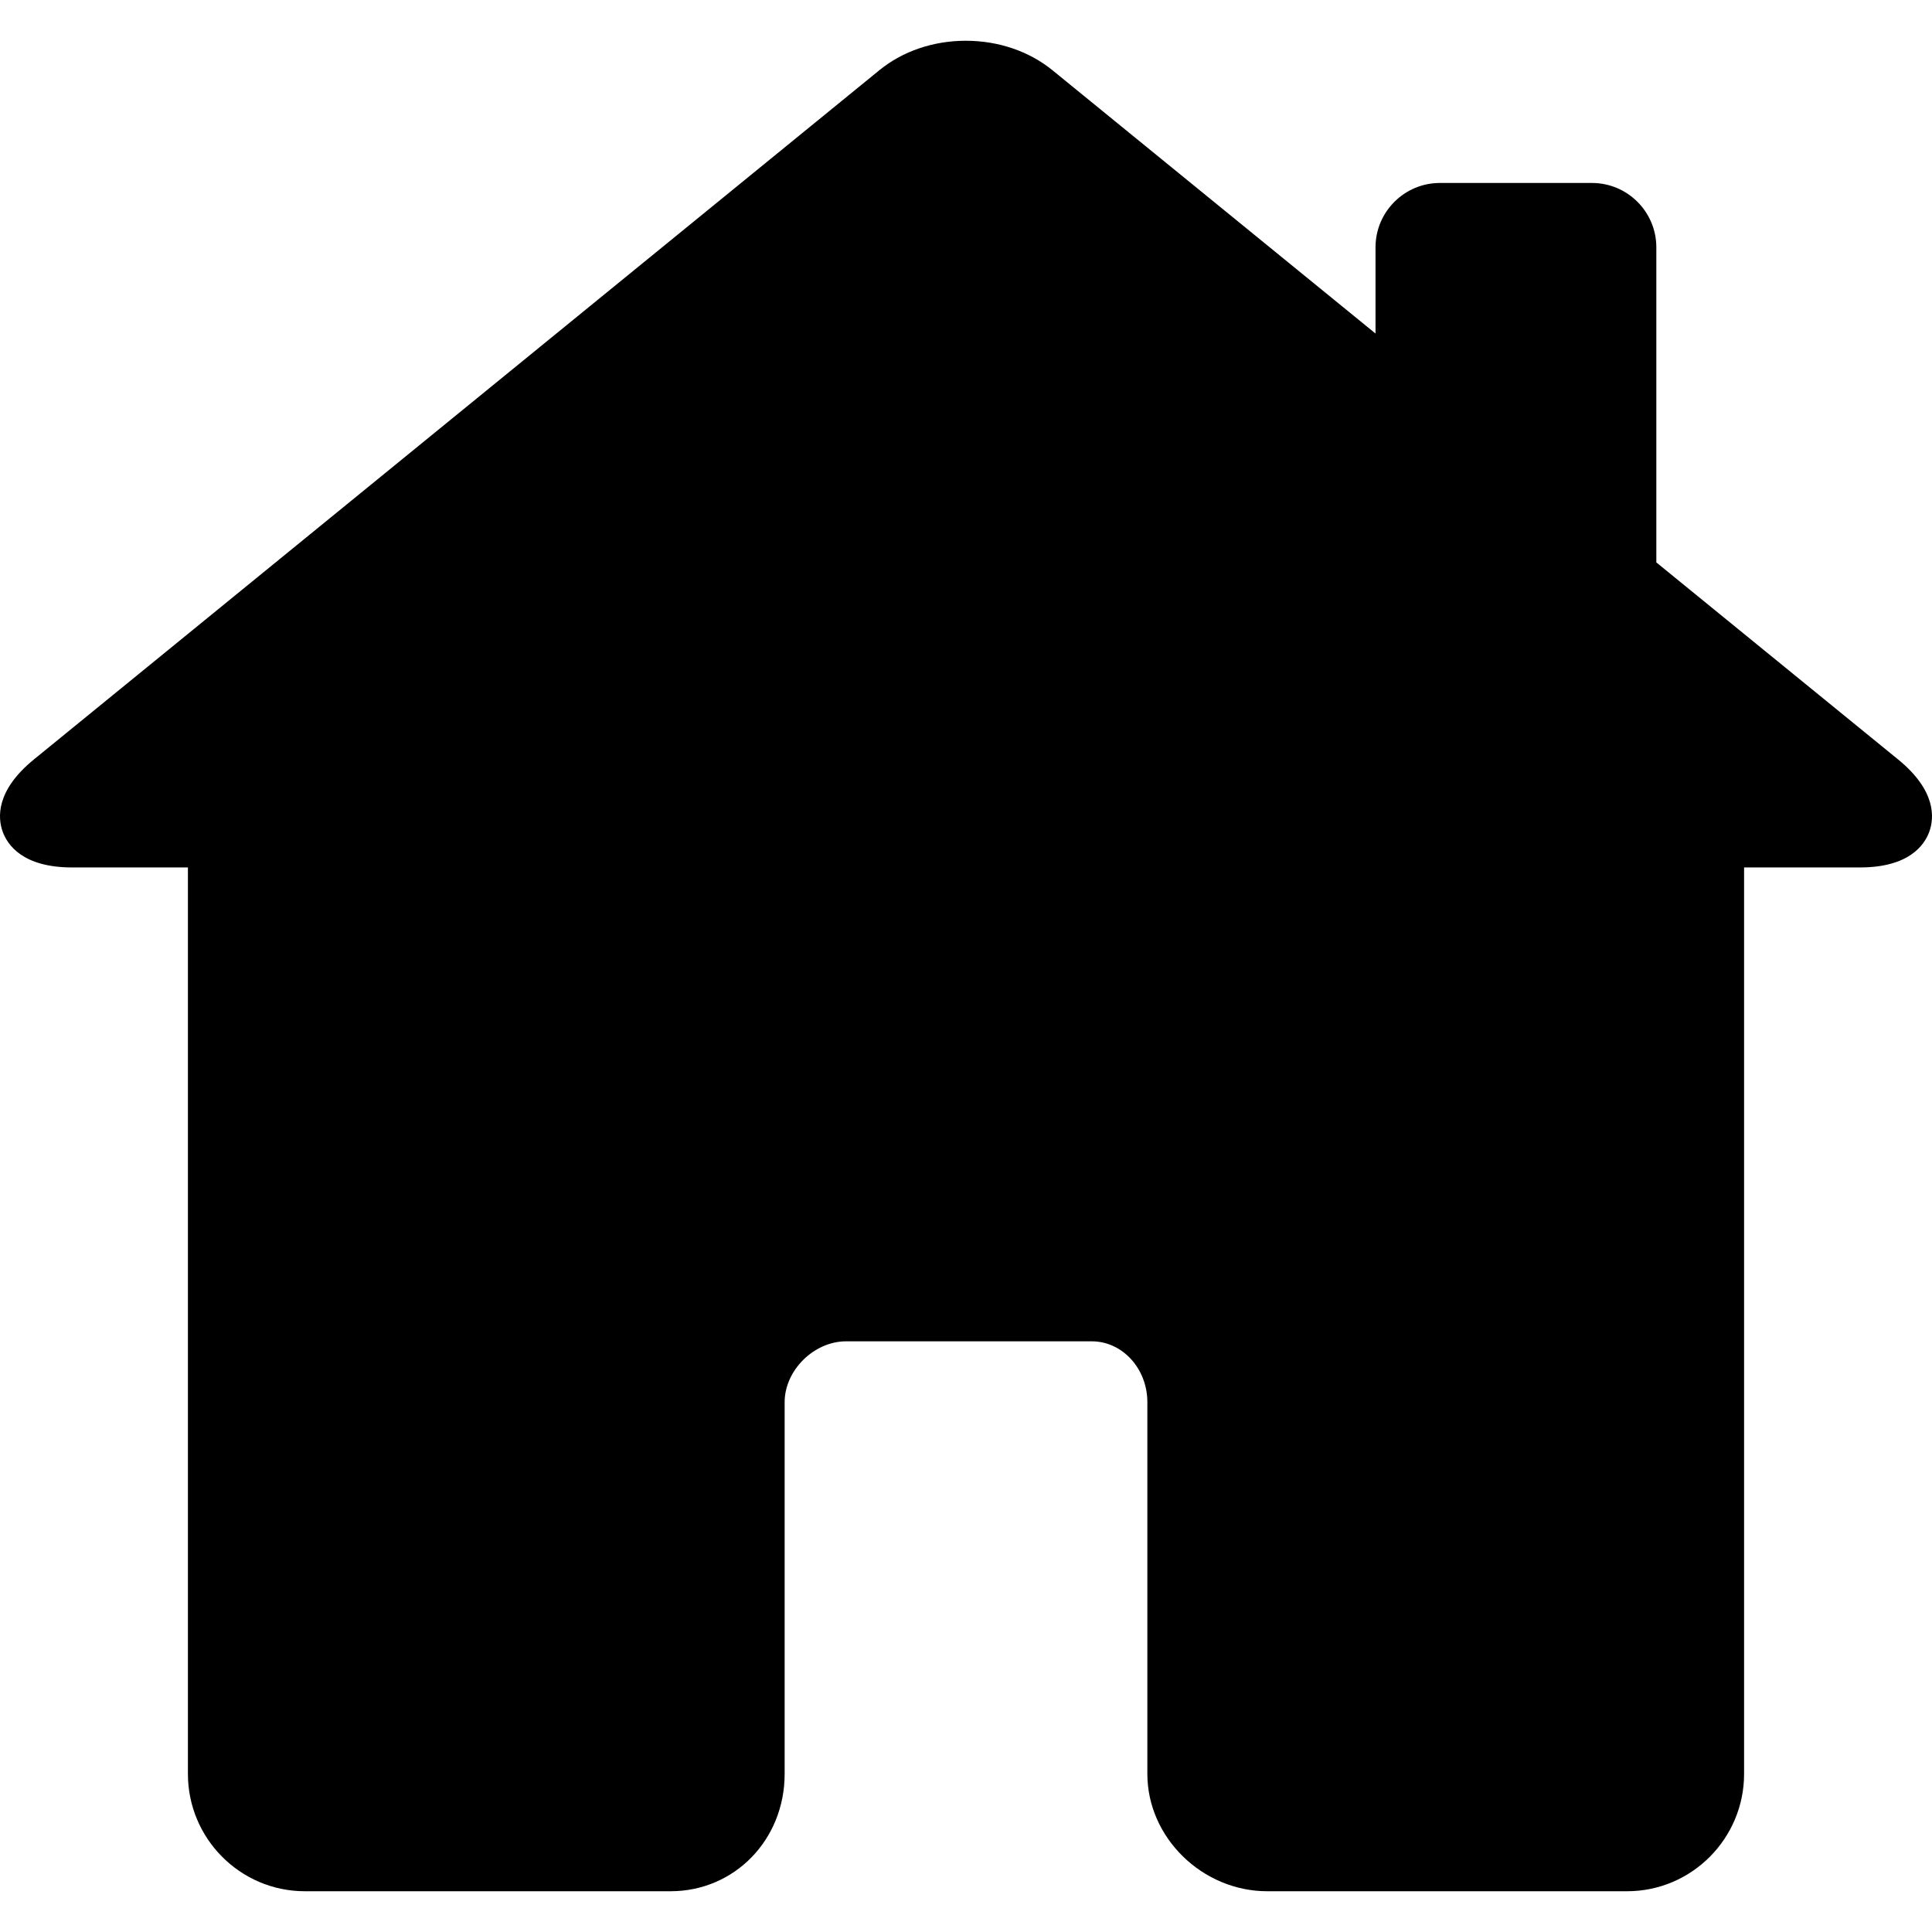
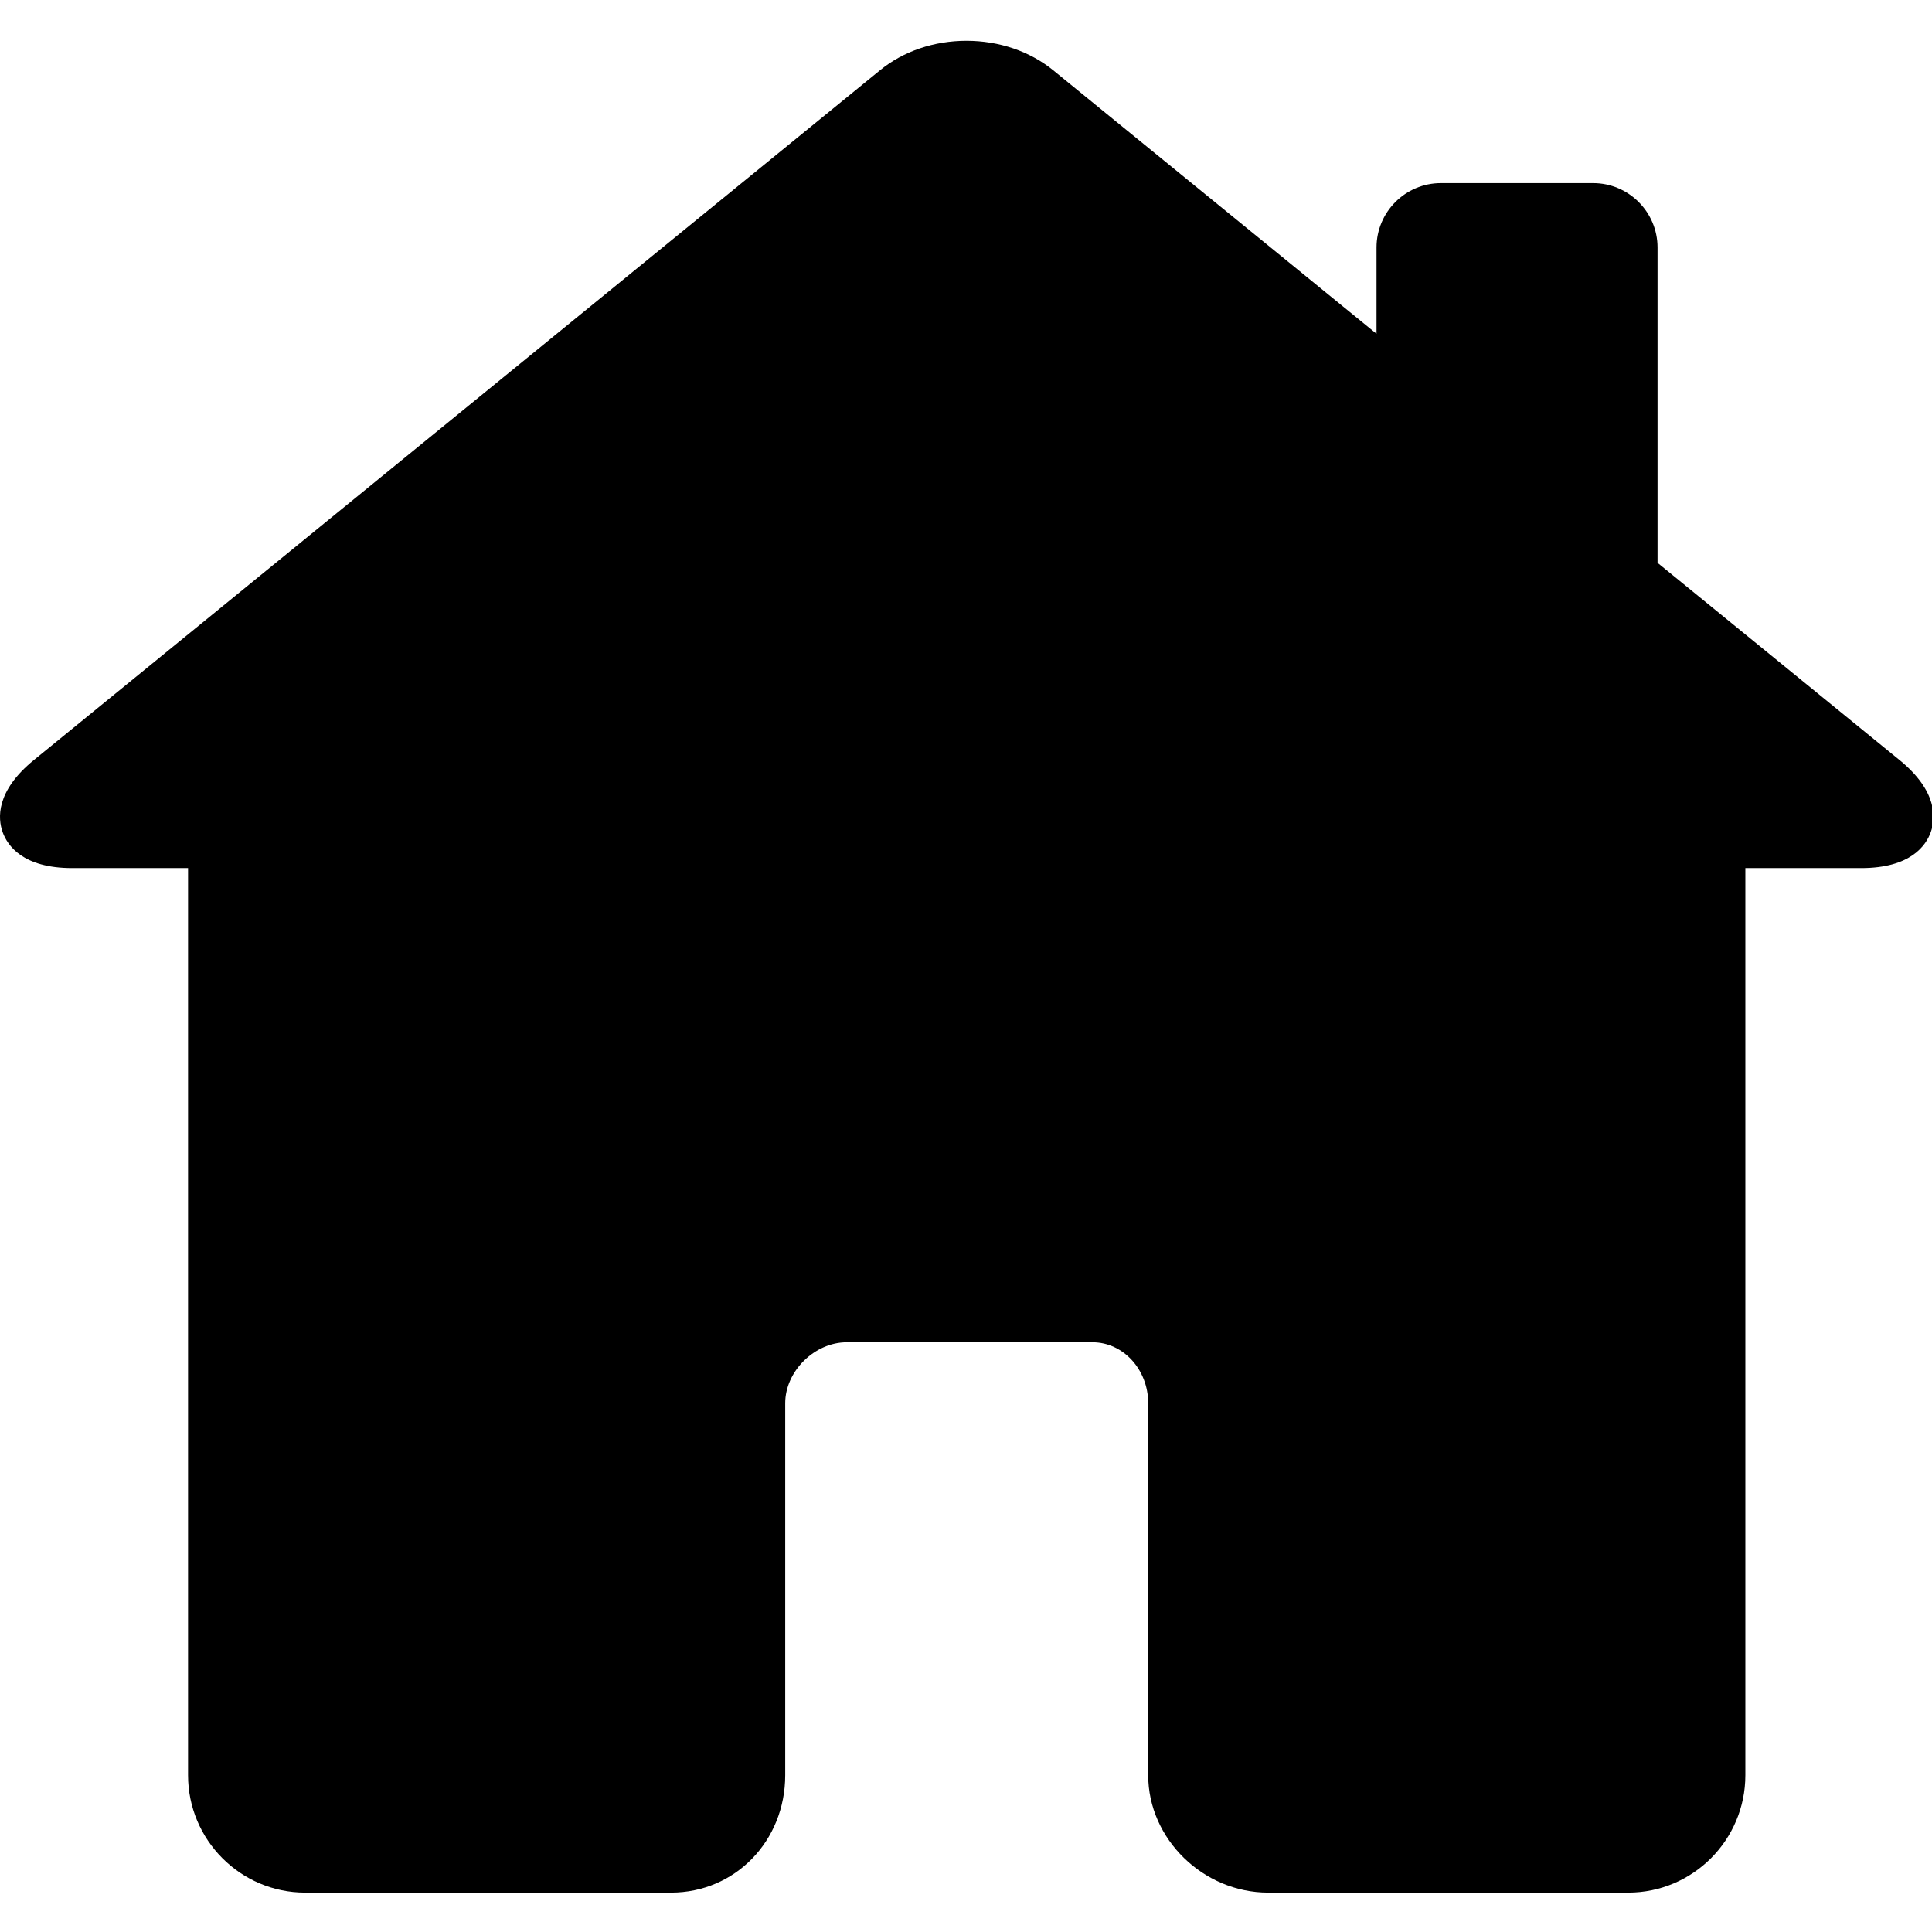
- <svg xmlns="http://www.w3.org/2000/svg" version="1.1" id="Capa_1" x="0px" y="0px" viewBox="0 0 330.242 330.242" style="enable-background:new 0 0 330.242 330.242;" xml:space="preserve">
-   <path d="M324.442,129.811l-41.321-33.677V42.275c0-6.065-4.935-11-11-11h-26c-6.065,0-11,4.935-11,11v14.737l-55.213-44.999  c-3.994-3.254-9.258-5.047-14.822-5.047c-5.542,0-10.781,1.782-14.753,5.019L5.8,129.81c-6.567,5.351-6.173,10.012-5.354,12.314  c0.817,2.297,3.448,6.151,11.884,6.151h19.791v154.947c0,11.058,8.972,20.053,20,20.053h62.5c10.935,0,19.5-8.809,19.5-20.053  v-63.541c0-5.446,5.005-10.405,10.5-10.405h42c5.238,0,9.5,4.668,9.5,10.405v63.541c0,10.87,9.388,20.053,20.5,20.053h61.5  c11.028,0,20-8.996,20-20.053V148.275h19.791c8.436,0,11.066-3.854,11.884-6.151C330.615,139.822,331.009,135.161,324.442,129.811z" />
-   <g>
- </g>
-   <g>
- </g>
-   <g>
- </g>
-   <g>
- </g>
-   <g>
- </g>
-   <g>
- </g>
-   <g>
- </g>
-   <g>
- </g>
-   <g>
- </g>
-   <g>
- </g>
-   <g>
- </g>
-   <g>
- </g>
-   <g>
- </g>
-   <g>
- </g>
-   <g>
- </g>
+ <svg xmlns="http://www.w3.org/2000/svg" version="1.1" viewBox="0 0 330 330">
+   <path d="M324.442,129.811l-41.321-33.677V42.275c0-6.065-4.935-11-11-11h-26c-6.065,0-11,4.935-11,11v14.737l-55.213-44.999   c-3.994-3.254-9.258-5.047-14.822-5.047c-5.542,0-10.781,1.782-14.753,5.019L5.8,129.81c-6.567,5.351-6.173,10.012-5.354,12.314   c0.817,2.297,3.448,6.151,11.884,6.151h19.791v154.947c0,11.058,8.972,20.053,20,20.053h62.5c10.935,0,19.5-8.809,19.5-20.053   v-63.541c0-5.446,5.005-10.405,10.5-10.405h42c5.238,0,9.5,4.668,9.5,10.405v63.541c0,10.87,9.388,20.053,20.5,20.053h61.5   c11.028,0,20-8.996,20-20.053V148.275h19.791c8.436,0,11.066-3.854,11.884-6.151C330.615,139.822,331.009,135.161,324.442,129.811z" />
</svg>
